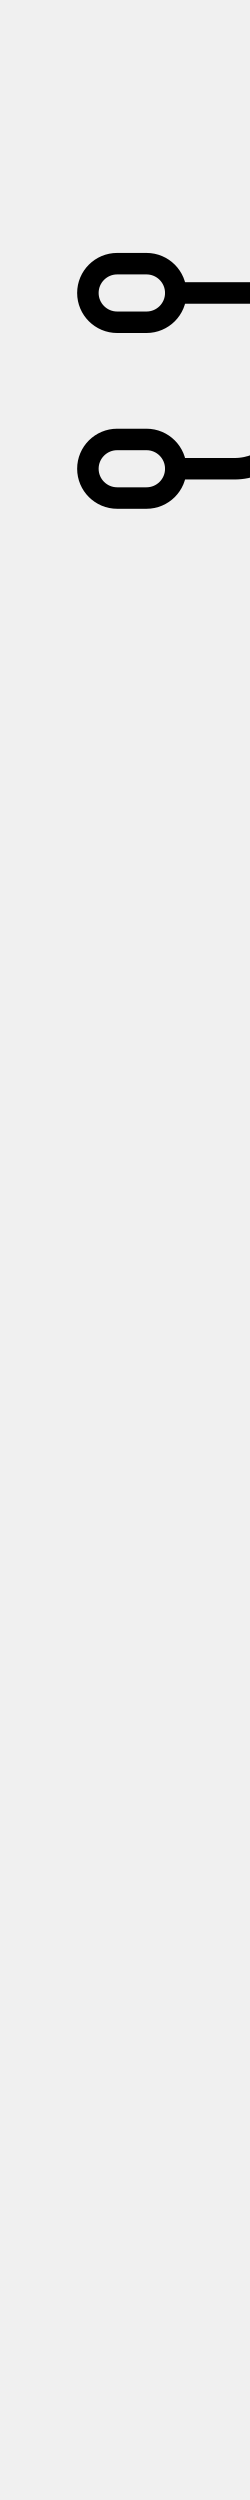
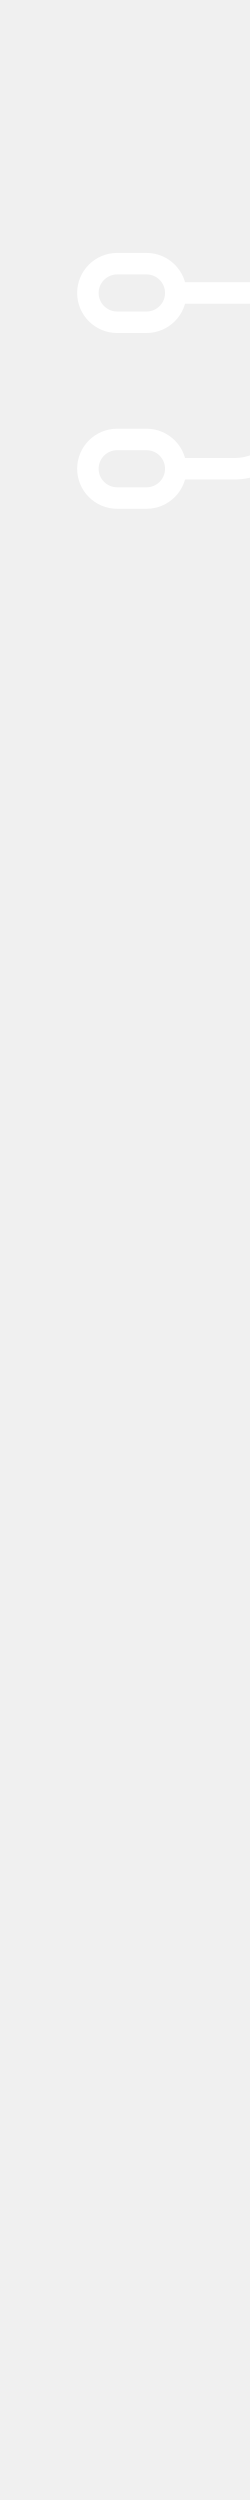
<svg xmlns="http://www.w3.org/2000/svg" baseProfile="full" version="1.1" width="300px" height="300px" style="fill: none; width: 128px; height: 1280px;">
-   <path d="" style="stroke-width: 4; stroke-linecap: round; stroke-linejoin: round; stroke: rgb(0, 0, 0); fill: none;" />
-   <path d="M60,165 A15,15 0 0,1 45,150 A15,15 0 0,1 60,135 L75,135 A15,15 0 0,1 90,150 A15,15 0 0,1 75,165 L60,165 M240,135 A15,15 0 0,1 255,150 A15,15 0 0,1 240,165 L225,165 A15,15 0 0,1 210,150 A15,15 0 0,1 225,135 L240,135 M225,75 A15,15 0 0,1 210,60 A15,15 0 0,1 225,45 L240,45 A15,15 0 0,1 255,60 A15,15 0 0,1 240,75 L225,75 M45,240 A15,15 0 0,1 60,225 L75,225 A15,15 0 0,1 90,240 A15,15 0 0,1 75,255 L60,255 A15,15 0 0,1 45,240 " style="stroke-width: 11; stroke-linecap: round; stroke-linejoin: round; stroke: rgb(0, 0, 0); fill: none;" />
-   <path d="M120,240 A30,30 0 0,0 150,210 M150,90 A30,30 0 0,1 180,60 M90,240 L90,240 L120,240 L90,240 M150,210 L150,210 L150,90 M180,60 L180,60 L210,60 M90,150 L90,150 L210,150 M195,45 L195,45 L210,60 L195,75 M195,135 L195,135 L210,150 L195,165 " style="stroke-width: 11; stroke-linecap: round; stroke-linejoin: round; stroke: rgb(0, 0, 0); fill: none;" />
+   <path d="" style="stroke-width: 4; stroke-linecap: round; stroke-linejoin: round; stroke: white; fill: none;" />
+   <path d="M60,165 A15,15 0 0,1 45,150 A15,15 0 0,1 60,135 L75,135 A15,15 0 0,1 90,150 A15,15 0 0,1 75,165 L60,165 M240,135 A15,15 0 0,1 255,150 A15,15 0 0,1 240,165 L225,165 A15,15 0 0,1 210,150 A15,15 0 0,1 225,135 L240,135 M225,75 A15,15 0 0,1 210,60 A15,15 0 0,1 225,45 L240,45 A15,15 0 0,1 255,60 A15,15 0 0,1 240,75 L225,75 M45,240 A15,15 0 0,1 60,225 L75,225 A15,15 0 0,1 90,240 A15,15 0 0,1 75,255 L60,255 A15,15 0 0,1 45,240 " style="stroke-width: 11; stroke-linecap: round; stroke-linejoin: round; stroke: white; fill: none;" />
+   <path d="M120,240 A30,30 0 0,0 150,210 M150,90 A30,30 0 0,1 180,60 M90,240 L90,240 L120,240 L90,240 M150,210 L150,210 L150,90 M180,60 L180,60 L210,60 M90,150 L90,150 L210,150 M195,45 L195,45 L210,60 L195,75 M195,135 L195,135 L210,150 L195,165 " style="stroke-width: 11; stroke-linecap: round; stroke-linejoin: round; stroke: white; fill: none;" />
</svg>
